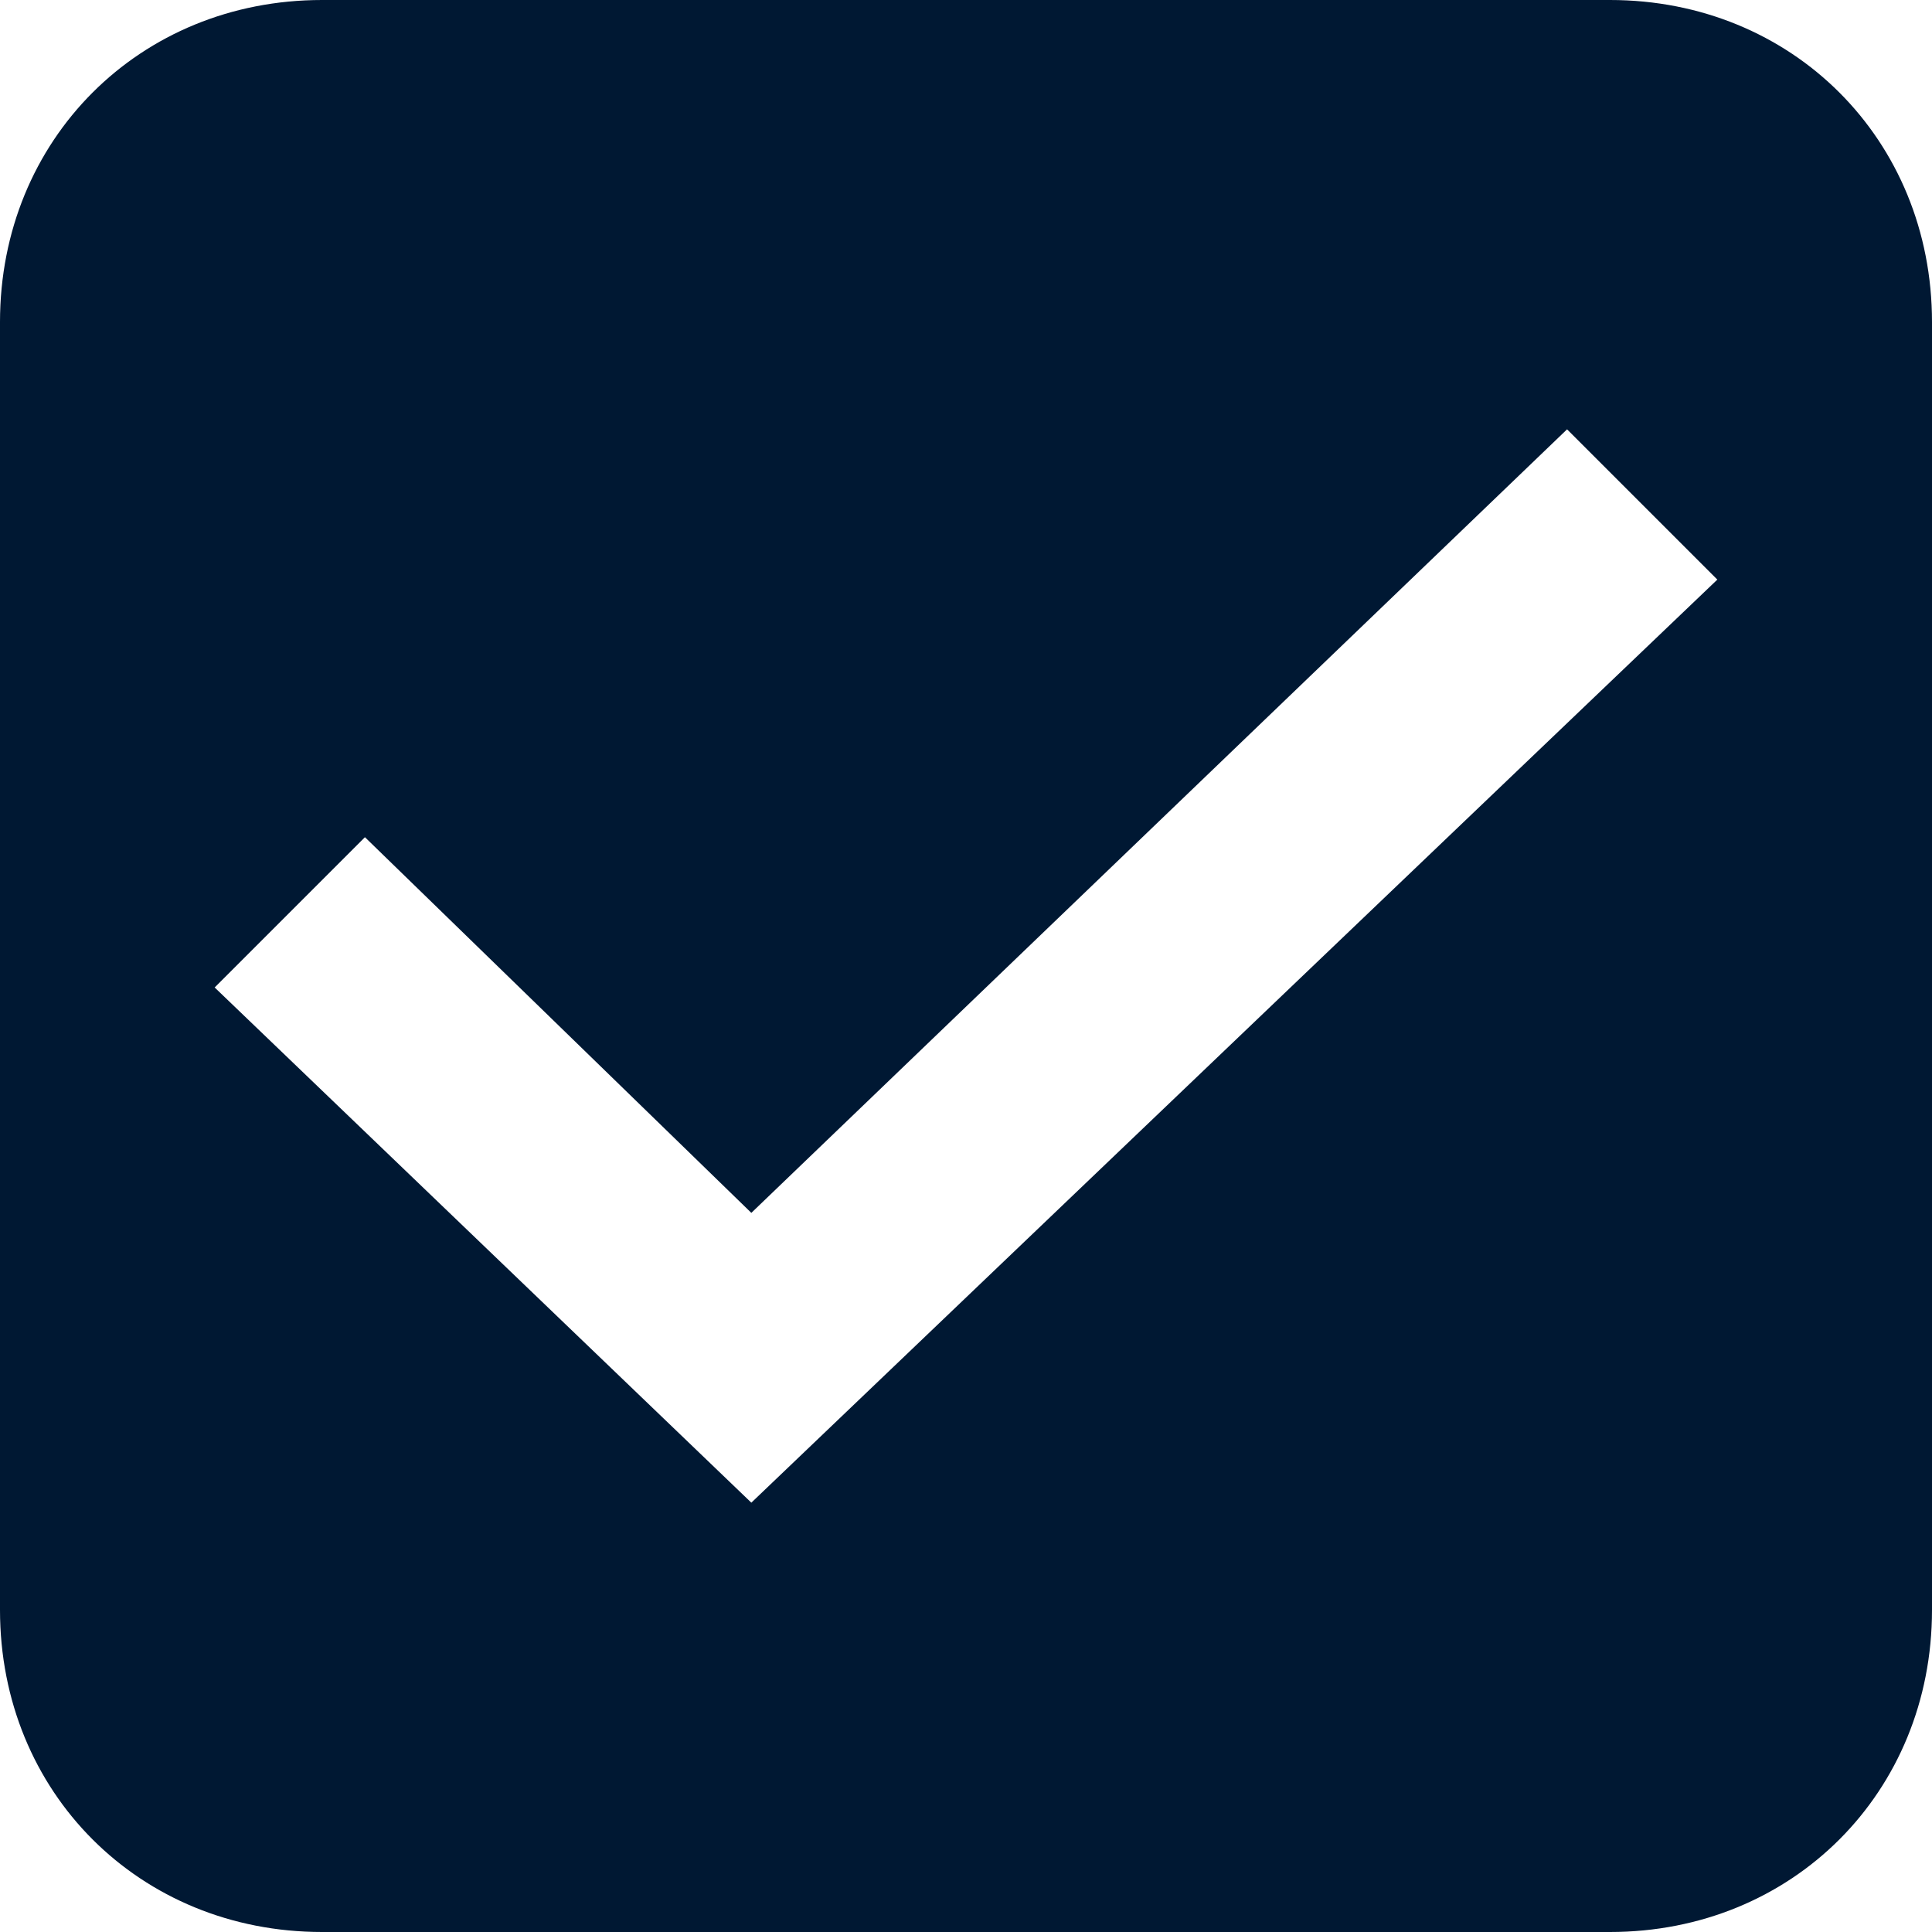
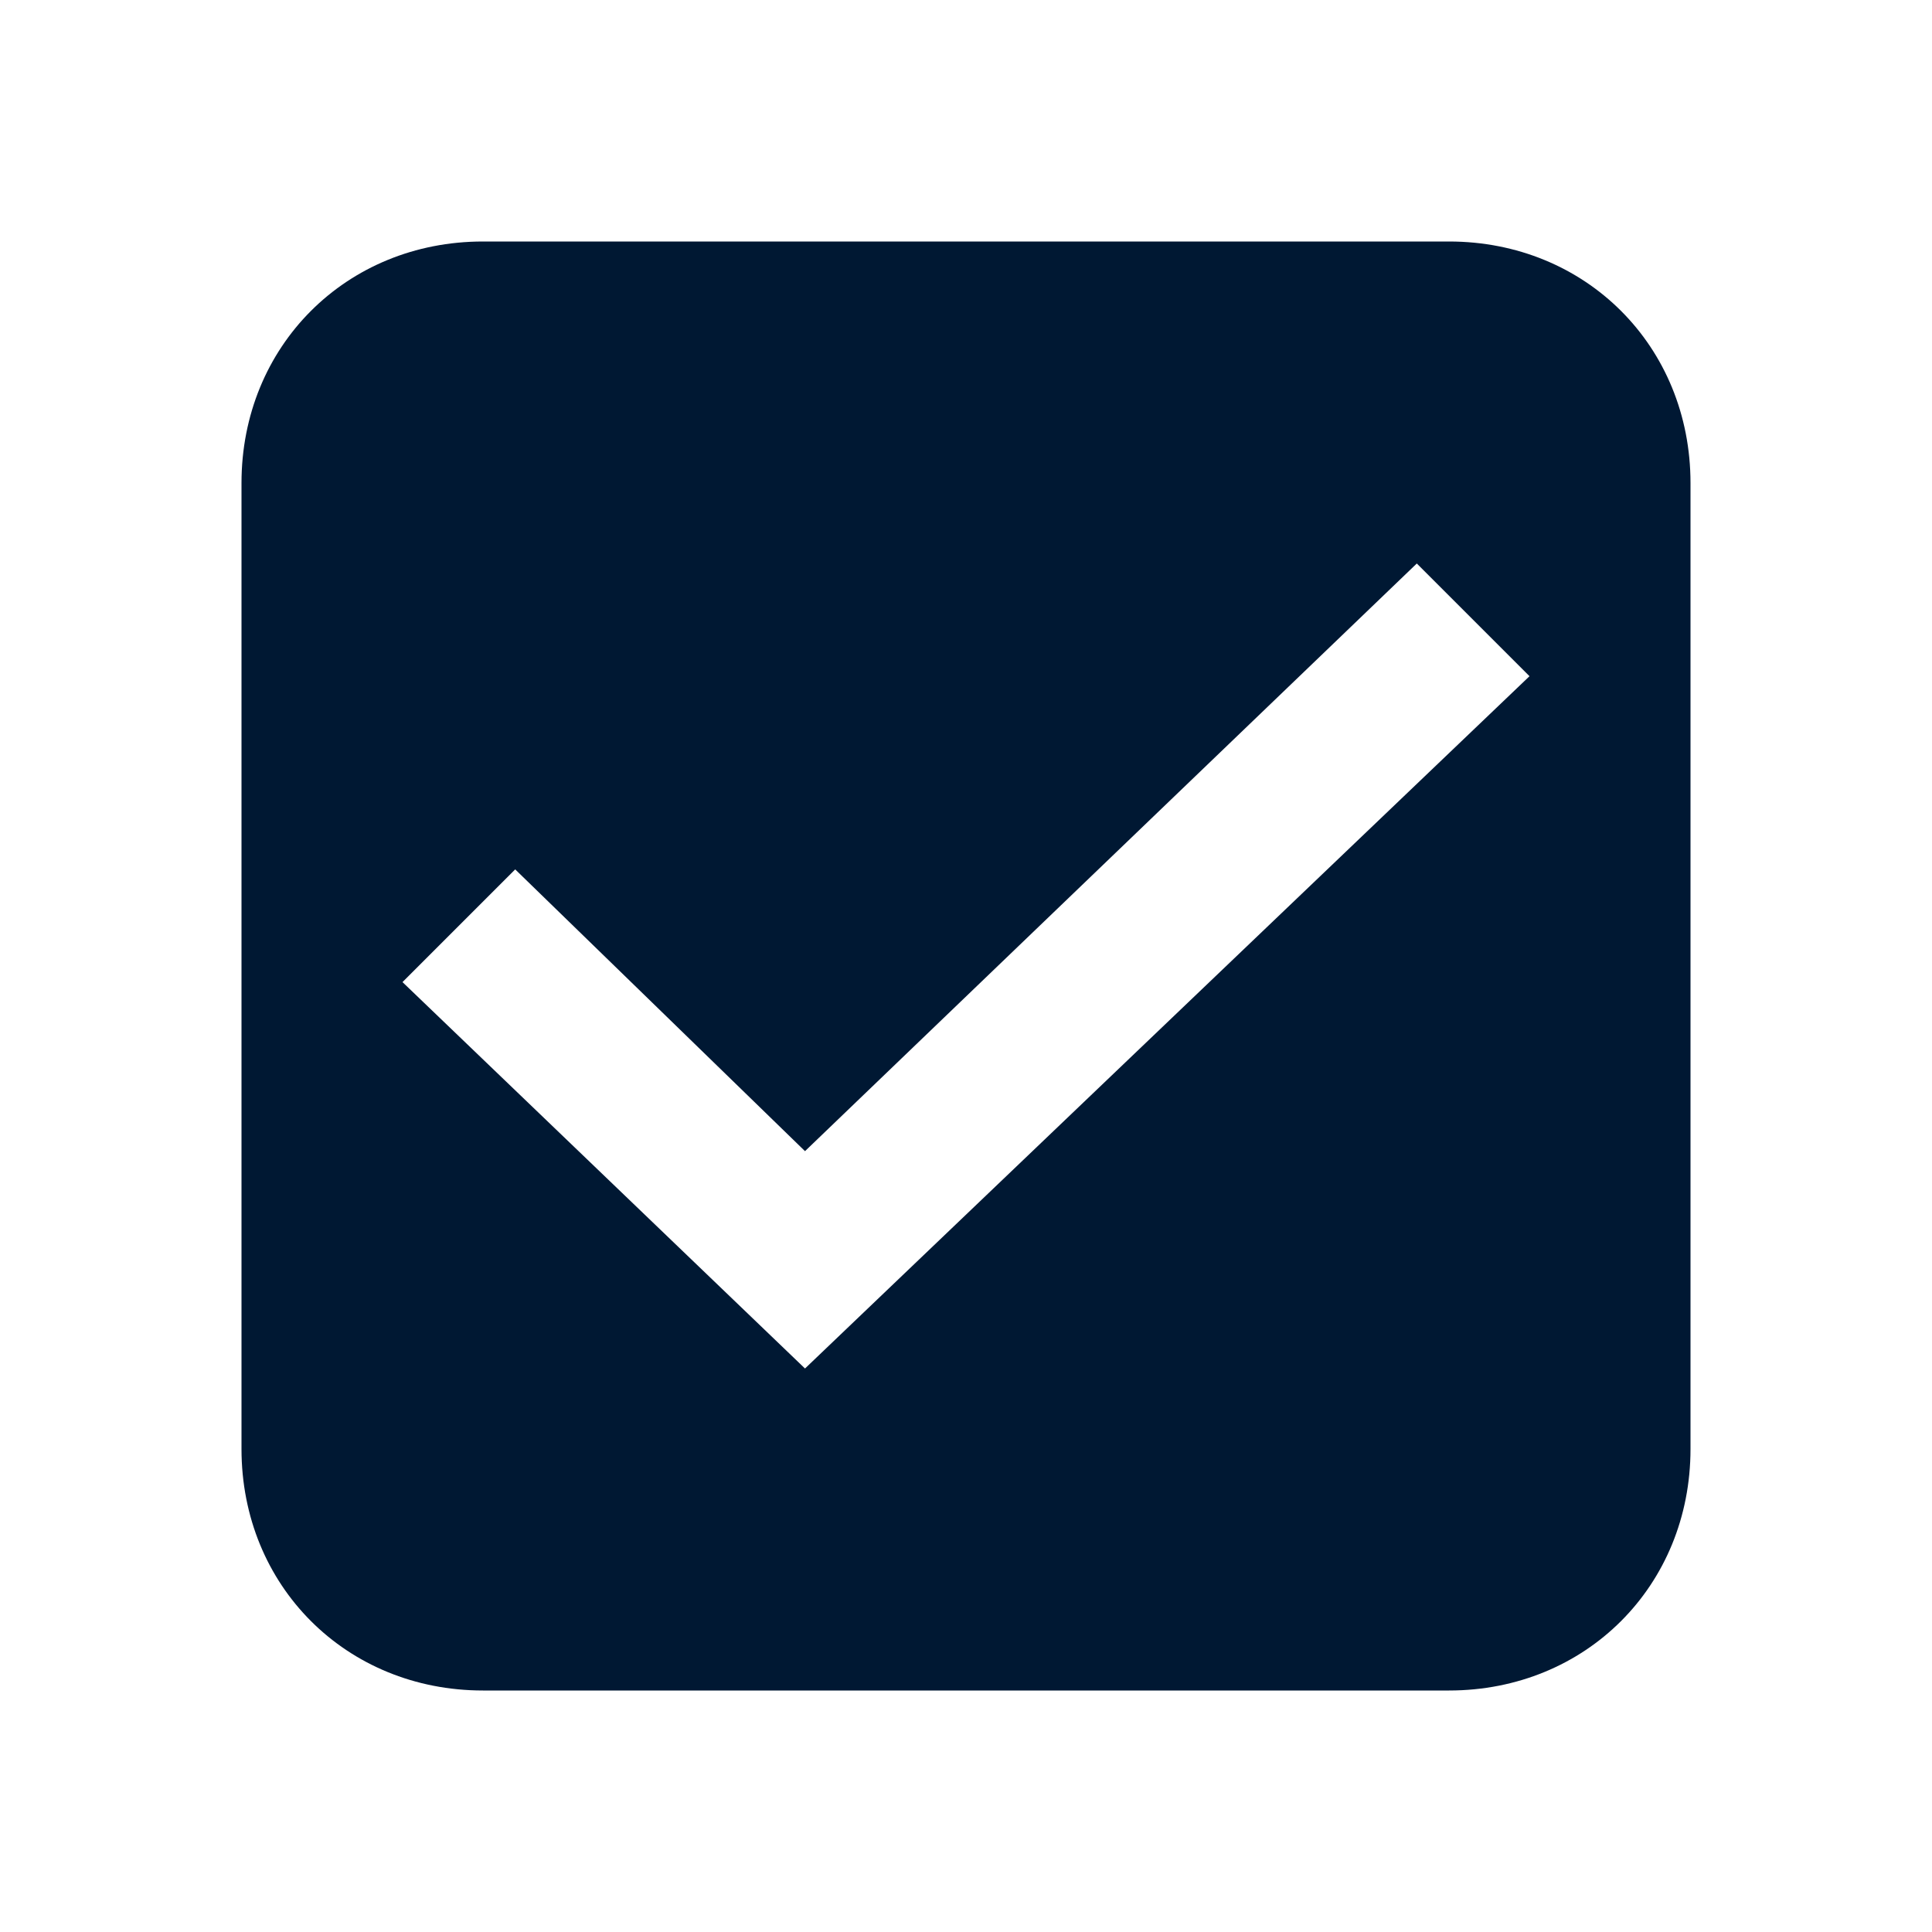
- <svg xmlns="http://www.w3.org/2000/svg" version="1.1" id="Layer_1" x="0px" y="0px" viewBox="0 0 18 18" style="enable-background:new 0 0 18 18;" xml:space="preserve">
+ <svg xmlns="http://www.w3.org/2000/svg" version="1.1" id="Layer_1" x="0px" y="0px" viewBox="0 0 24 24" style="enable-background:new 0 0 24 24;" xml:space="preserve">
  <style type="text/css">
	.st0{fill:#001833;}
</style>
-   <path id="path-1_1_" class="st0" d="M3,0h12c1.7,0,3,1.3,3,3v12c0,1.7-1.3,3-3,3H3c-1.7,0-3-1.3-3-3V3C0,1.3,1.3,0,3,0z M7,14l9-8.6  L14.6,4L7,11.3L3.4,7.8L2,9.2L7,14z" />
+   <path id="path-1_1_" class="st0" d="M6,3h12c1.7,0,3,1.3,3,3v12c0,1.7-1.3,3-3,3H6c-1.7,0-3-1.3-3-3V6C3,4.3,4.3,3,6,3z M10,17  l9-8.6L17.6,7L10,14.3l-3.6-3.5L5,12.2L10,17z" />
</svg>
